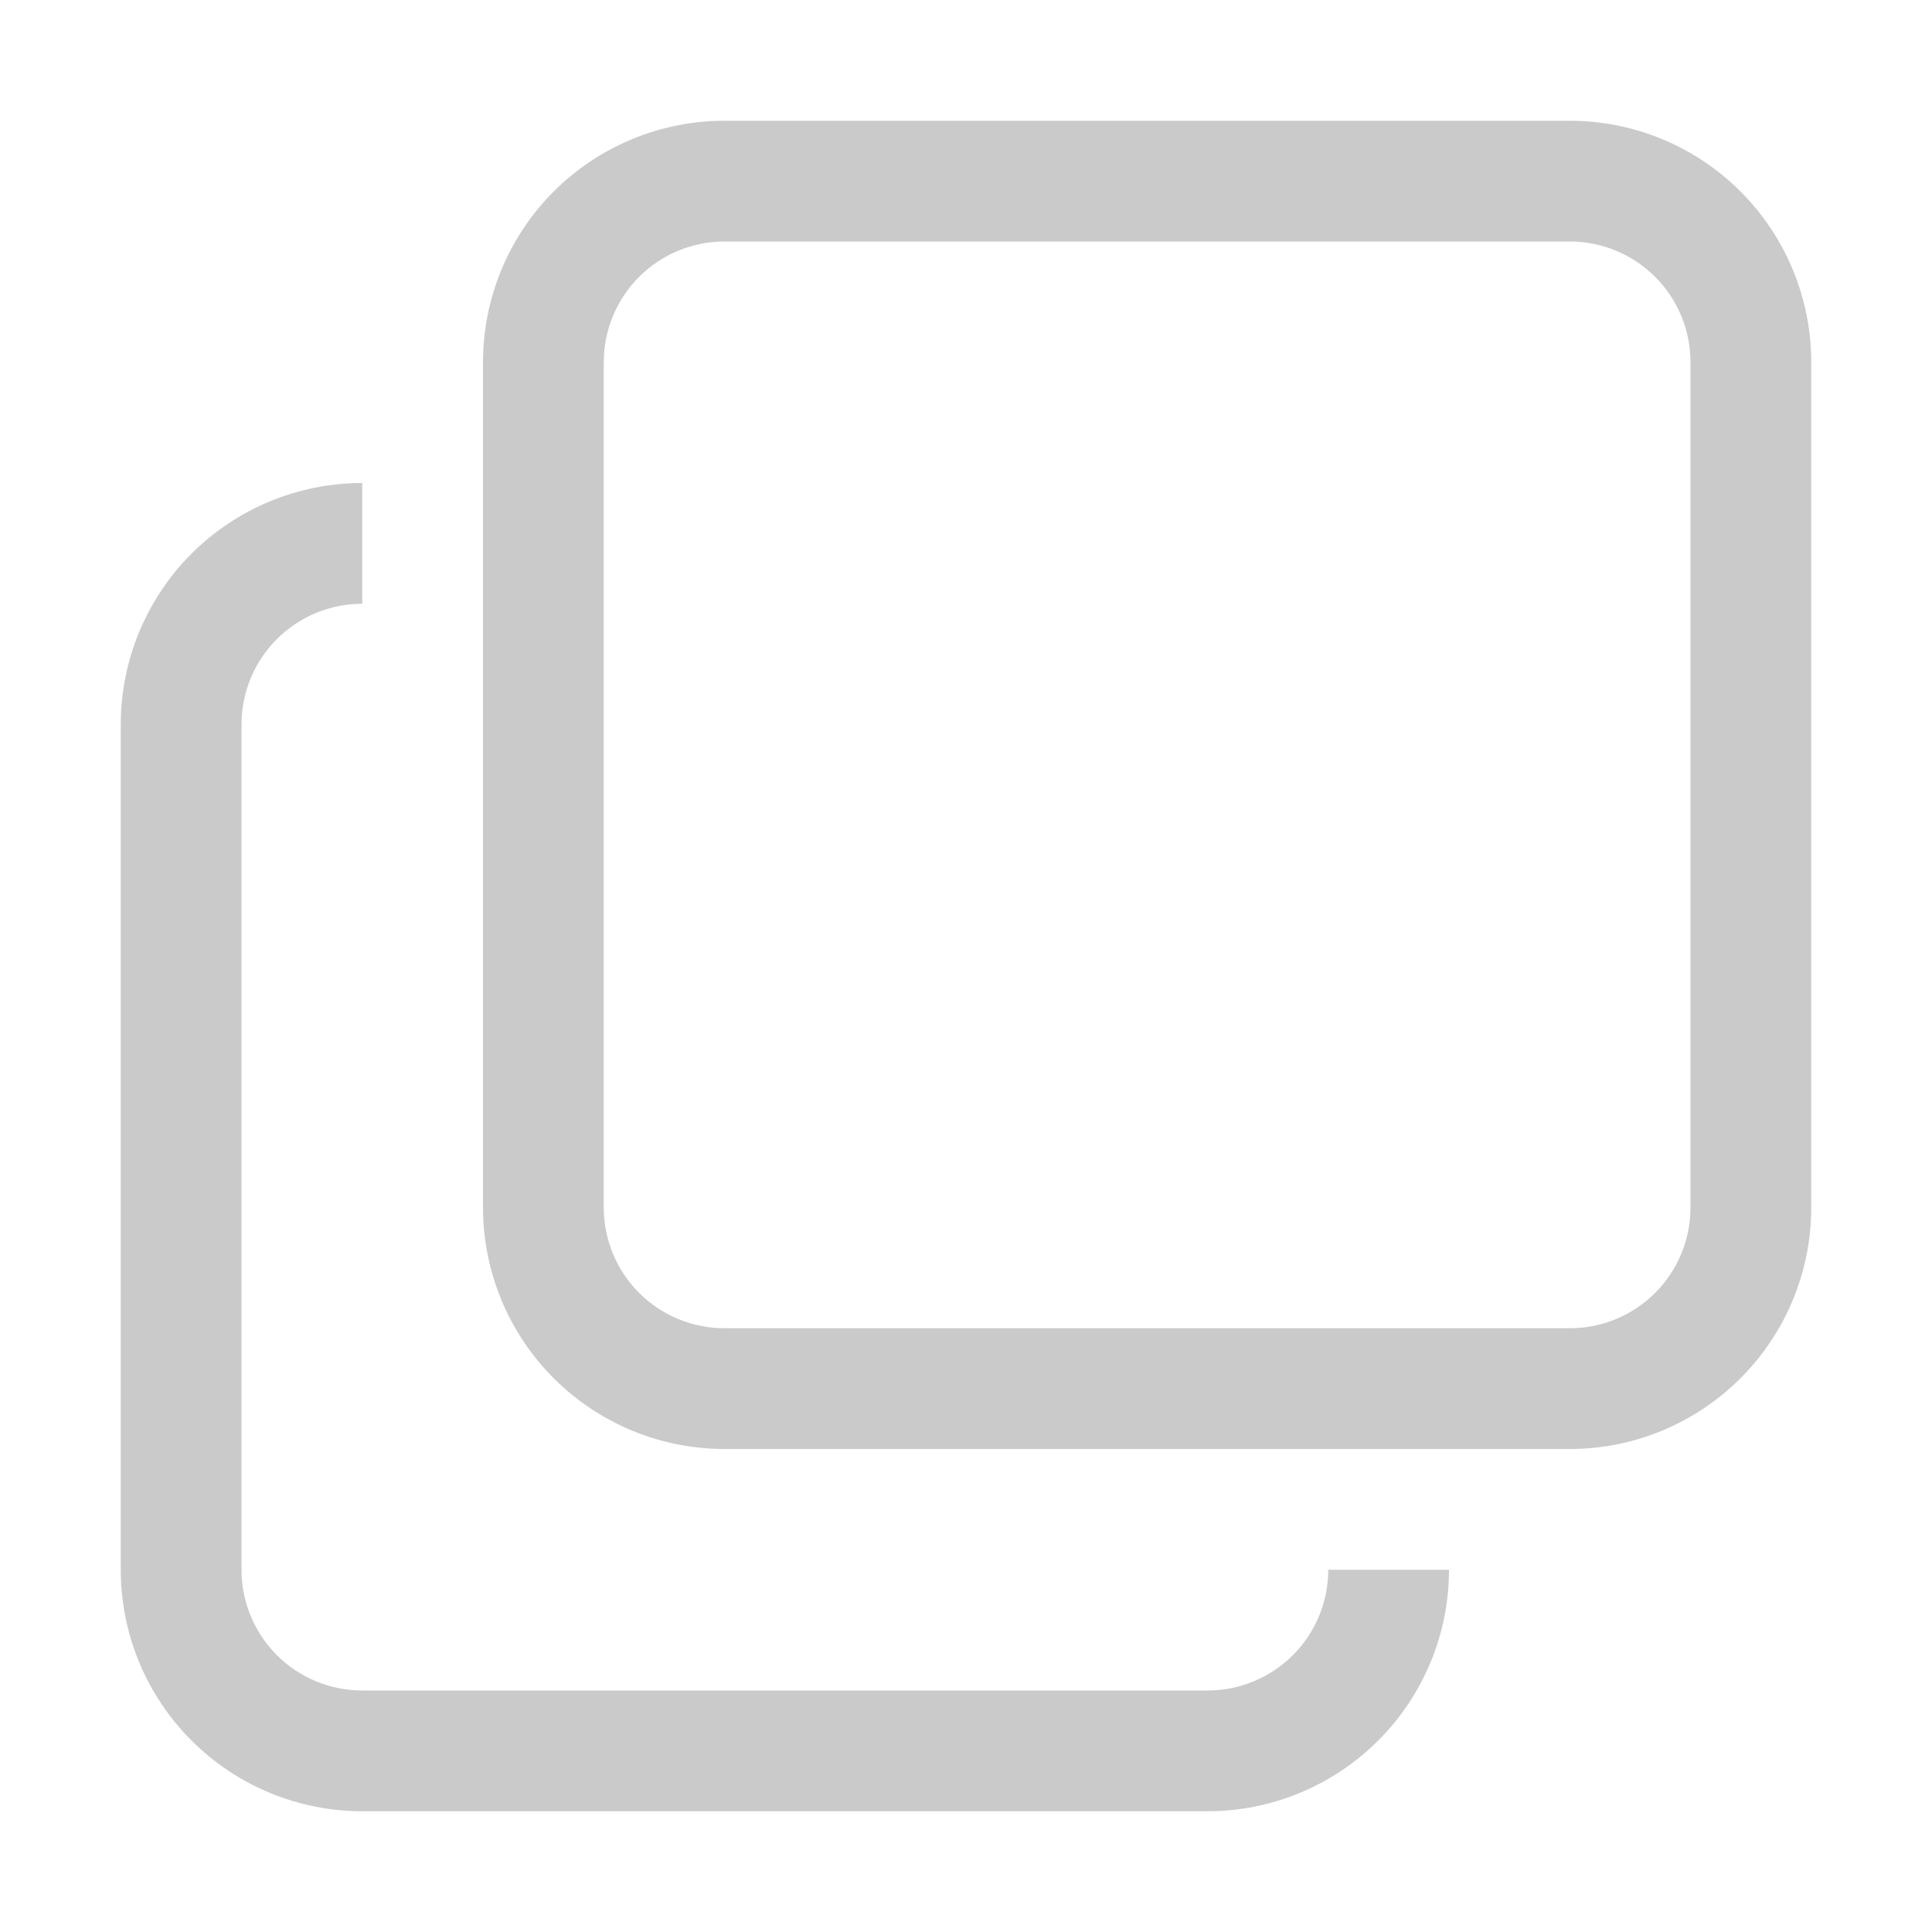
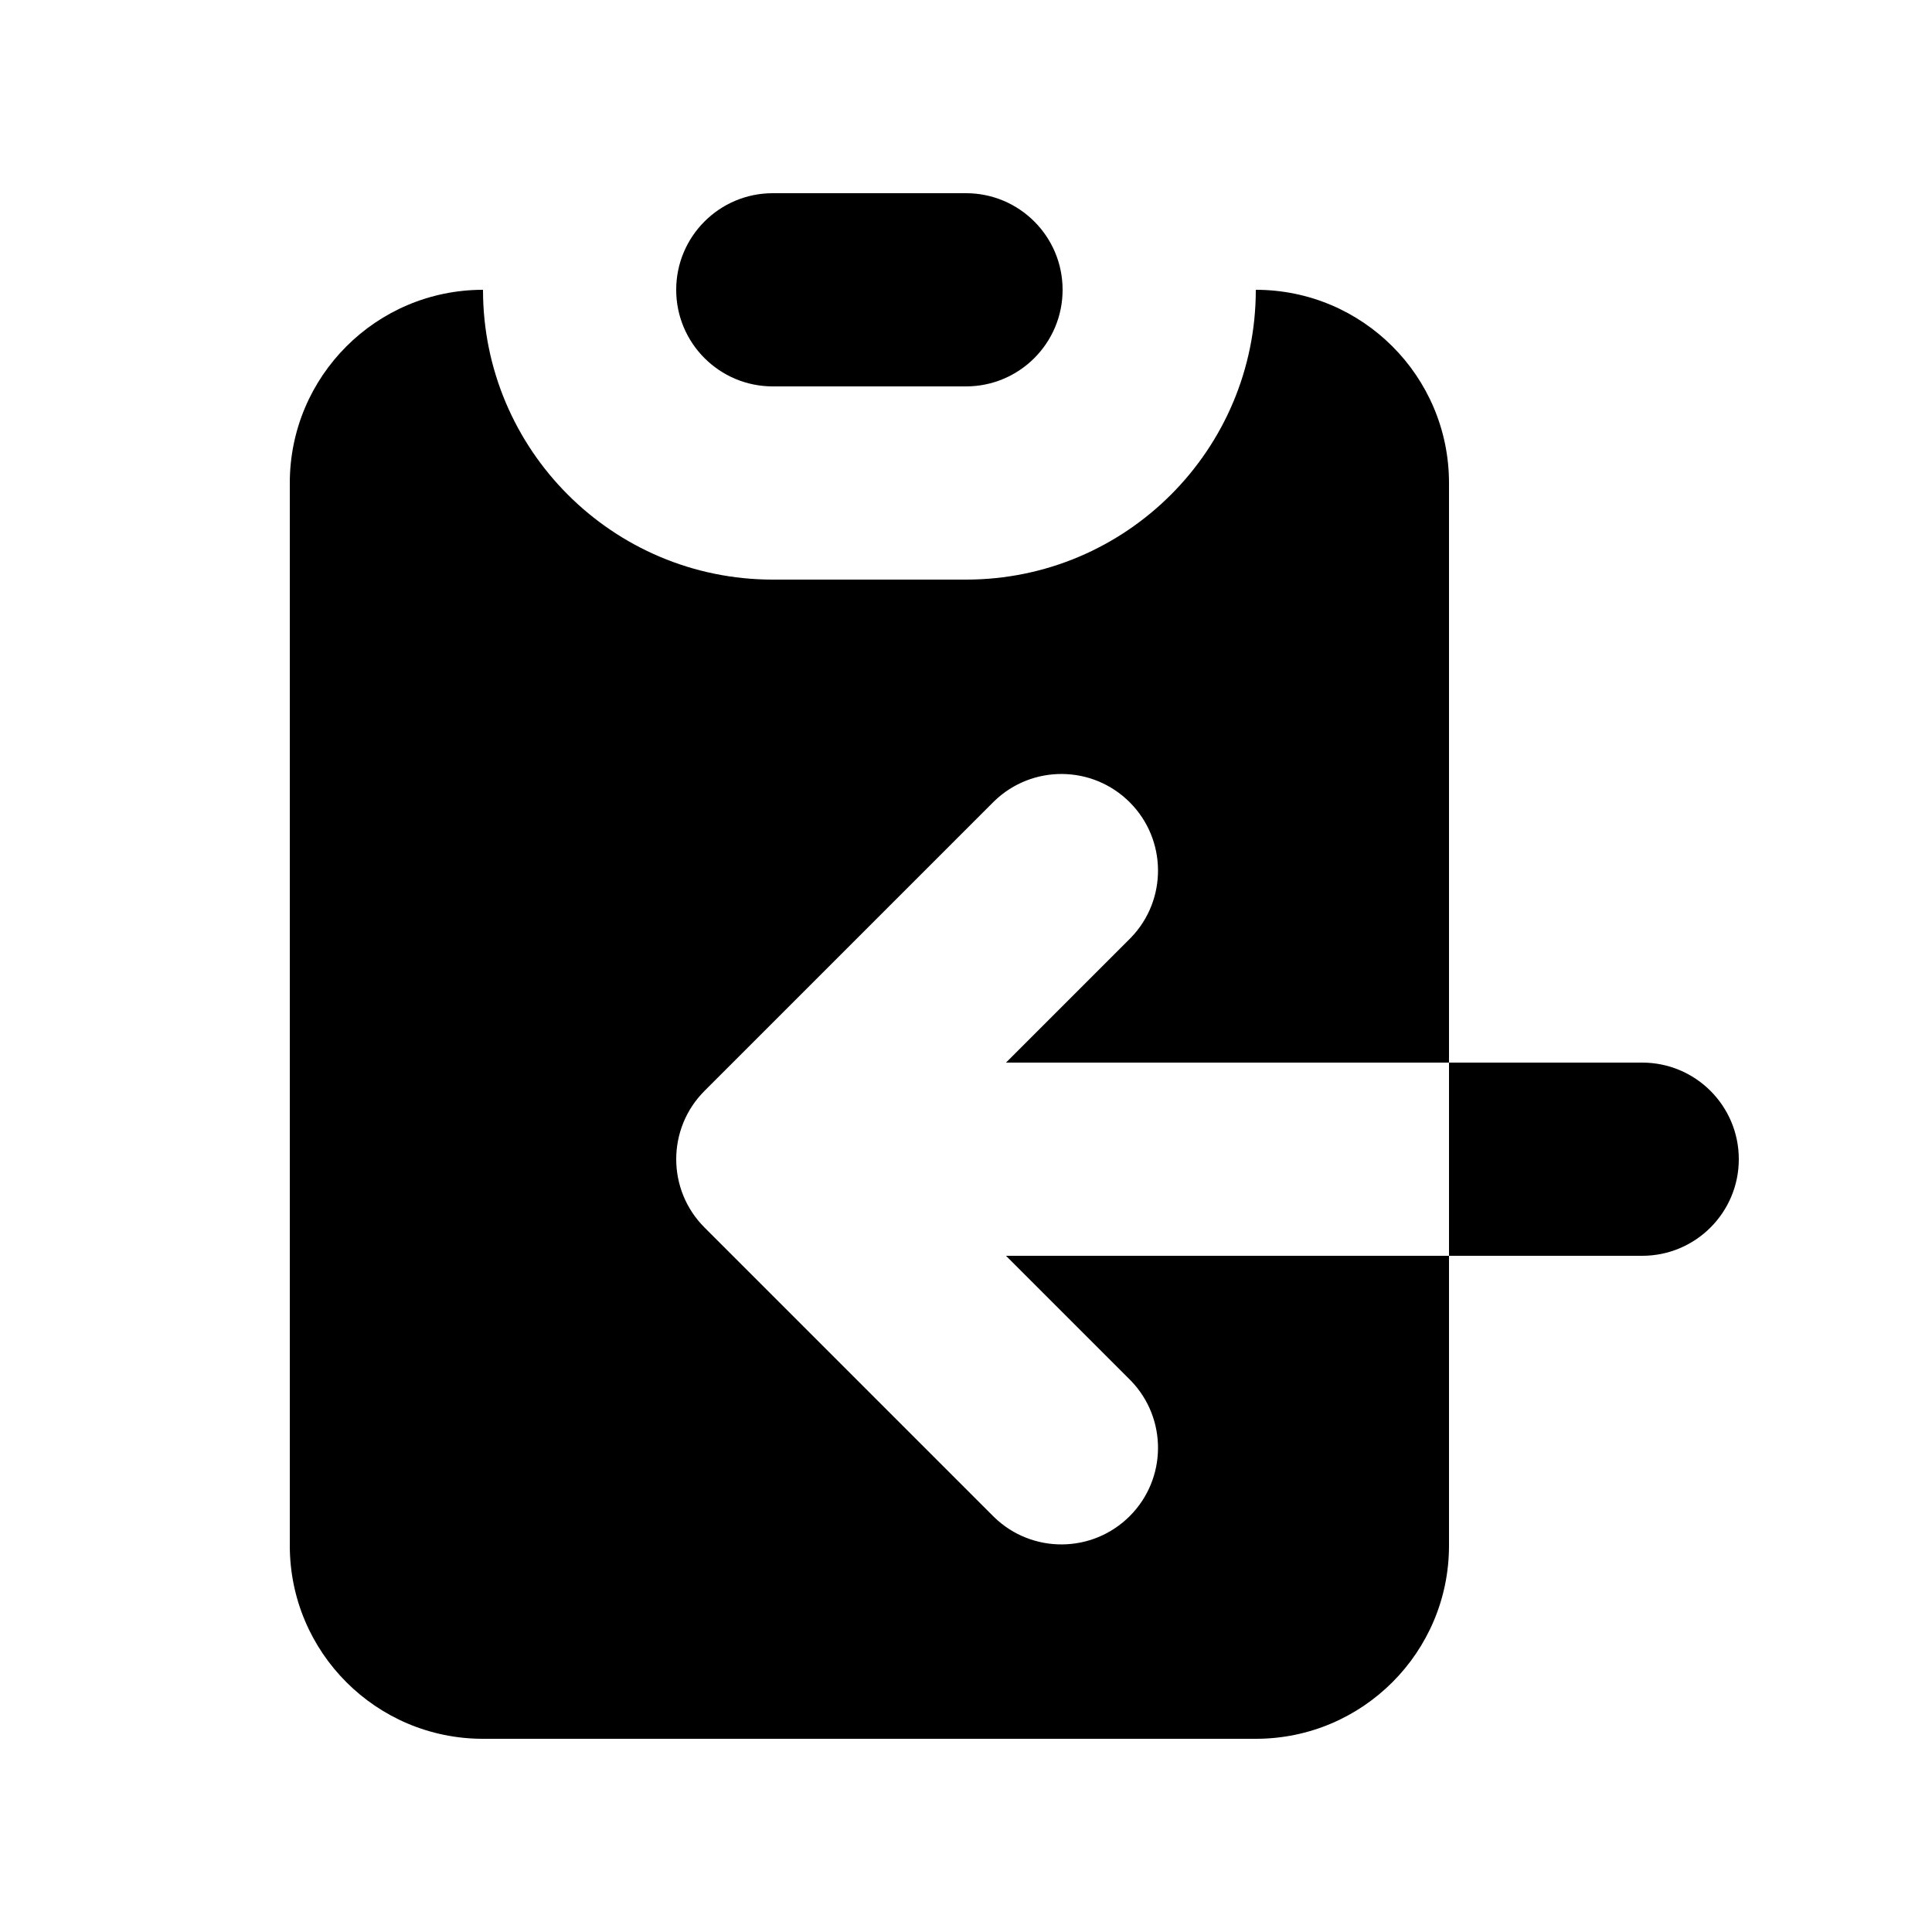
- <svg xmlns="http://www.w3.org/2000/svg" width="40" height="40" viewBox="0 0 40 40" fill="none">
-   <path d="M30 32.5C30 33.826 29.473 35.098 28.535 36.035C27.598 36.973 26.326 37.5 25 37.5H7.5C6.174 37.5 4.902 36.973 3.964 36.035C3.027 35.098 2.5 33.826 2.5 32.5V15C2.5 13.674 3.027 12.402 3.964 11.464C4.902 10.527 6.174 10 7.5 10V12.5C6.837 12.5 6.201 12.763 5.732 13.232C5.263 13.701 5 14.337 5 15V32.5C5 33.163 5.263 33.799 5.732 34.268C6.201 34.737 6.837 35 7.5 35H25C25.663 35 26.299 34.737 26.768 34.268C27.237 33.799 27.5 33.163 27.5 32.5H30Z" fill="#CACACA" />
-   <path d="M15 5C14.337 5 13.701 5.263 13.232 5.732C12.763 6.201 12.5 6.837 12.5 7.5V25C12.5 25.663 12.763 26.299 13.232 26.768C13.701 27.237 14.337 27.5 15 27.5H32.5C33.163 27.5 33.799 27.237 34.268 26.768C34.737 26.299 35 25.663 35 25V7.5C35 6.837 34.737 6.201 34.268 5.732C33.799 5.263 33.163 5 32.5 5H15ZM15 2.5H32.5C33.826 2.5 35.098 3.027 36.035 3.964C36.973 4.902 37.5 6.174 37.5 7.5V25C37.5 26.326 36.973 27.598 36.035 28.535C35.098 29.473 33.826 30 32.5 30H15C13.674 30 12.402 29.473 11.464 28.535C10.527 27.598 10 26.326 10 25V7.5C10 6.174 10.527 4.902 11.464 3.964C12.402 3.027 13.674 2.5 15 2.5Z" fill="#CACACA" />
+ <svg xmlns="http://www.w3.org/2000/svg" class="h-5 w-5" viewBox="0 0 20 20" fill="currentColor">
+   <path d="M8 2a1 1 0 000 2h2a1 1 0 100-2H8z" />
+   <path d="M3 5a2 2 0 012-2 3 3 0 003 3h2a3 3 0 003-3 2 2 0 012 2v6h-4.586l1.293-1.293a1 1 0 00-1.414-1.414l-3 3a1 1 0 000 1.414l3 3a1 1 0 001.414-1.414L10.414 13H15v3a2 2 0 01-2 2H5a2 2 0 01-2-2V5zM15 11h2a1 1 0 110 2h-2v-2z" />
</svg>
